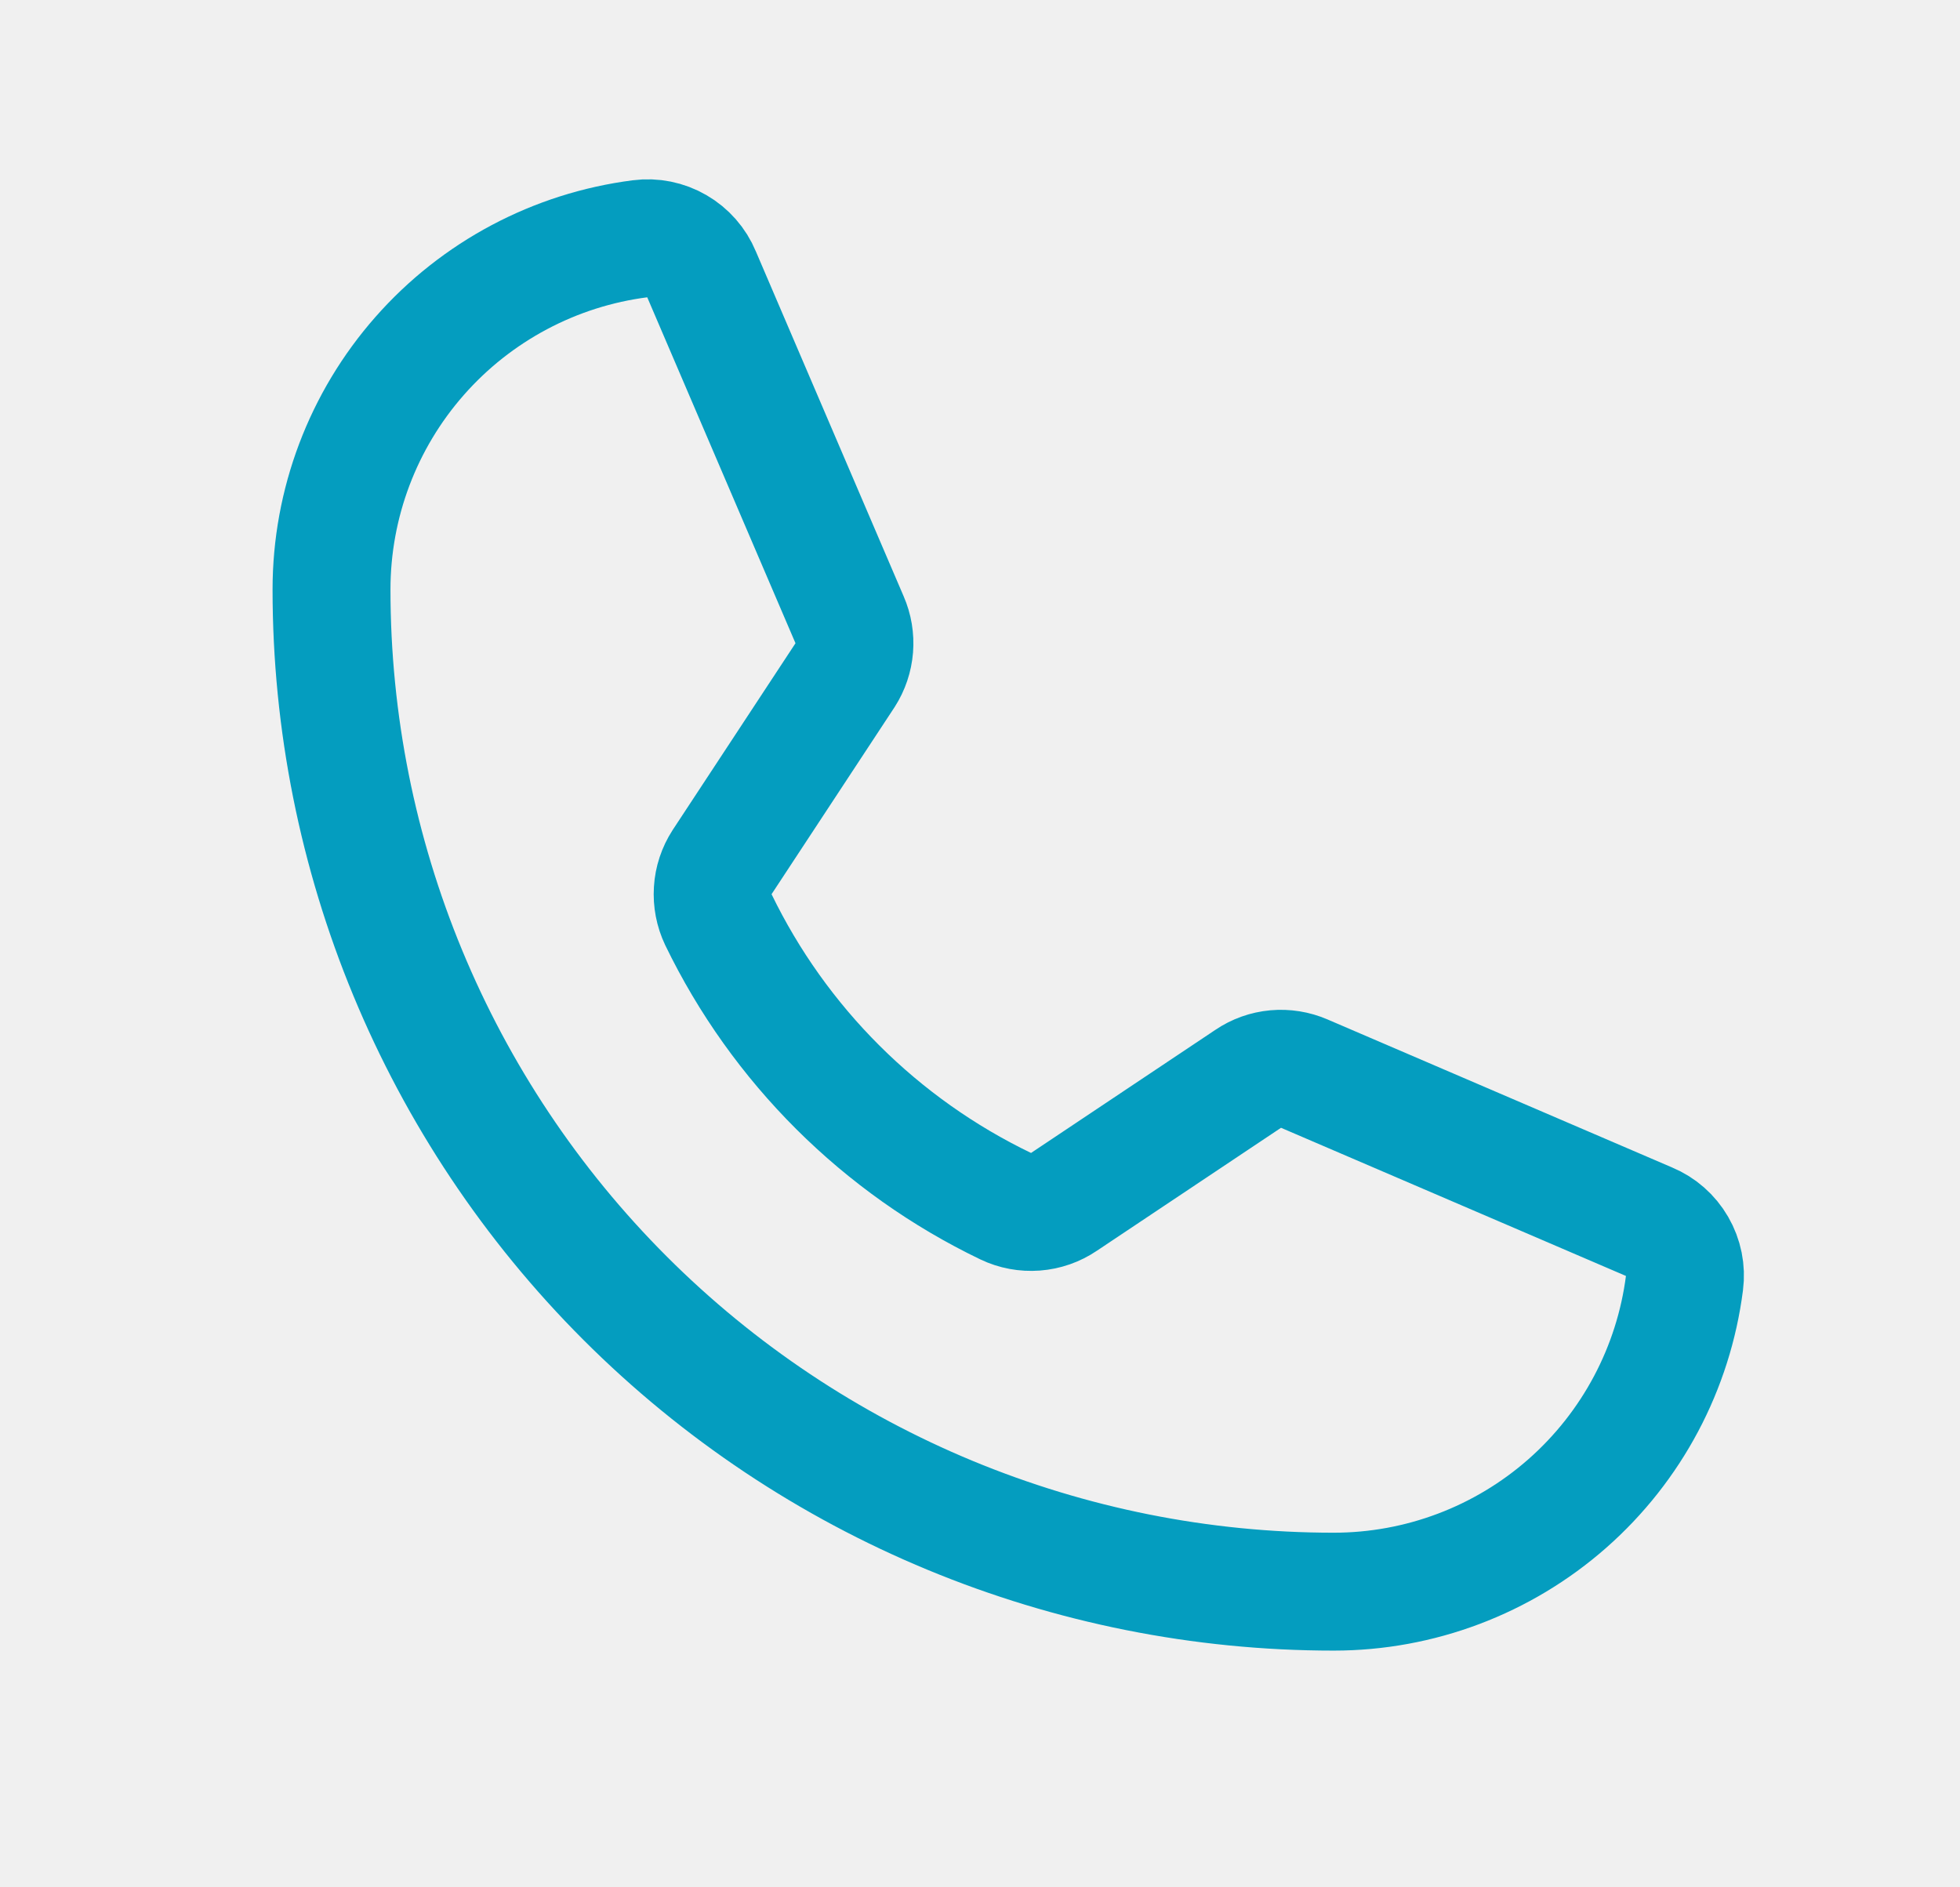
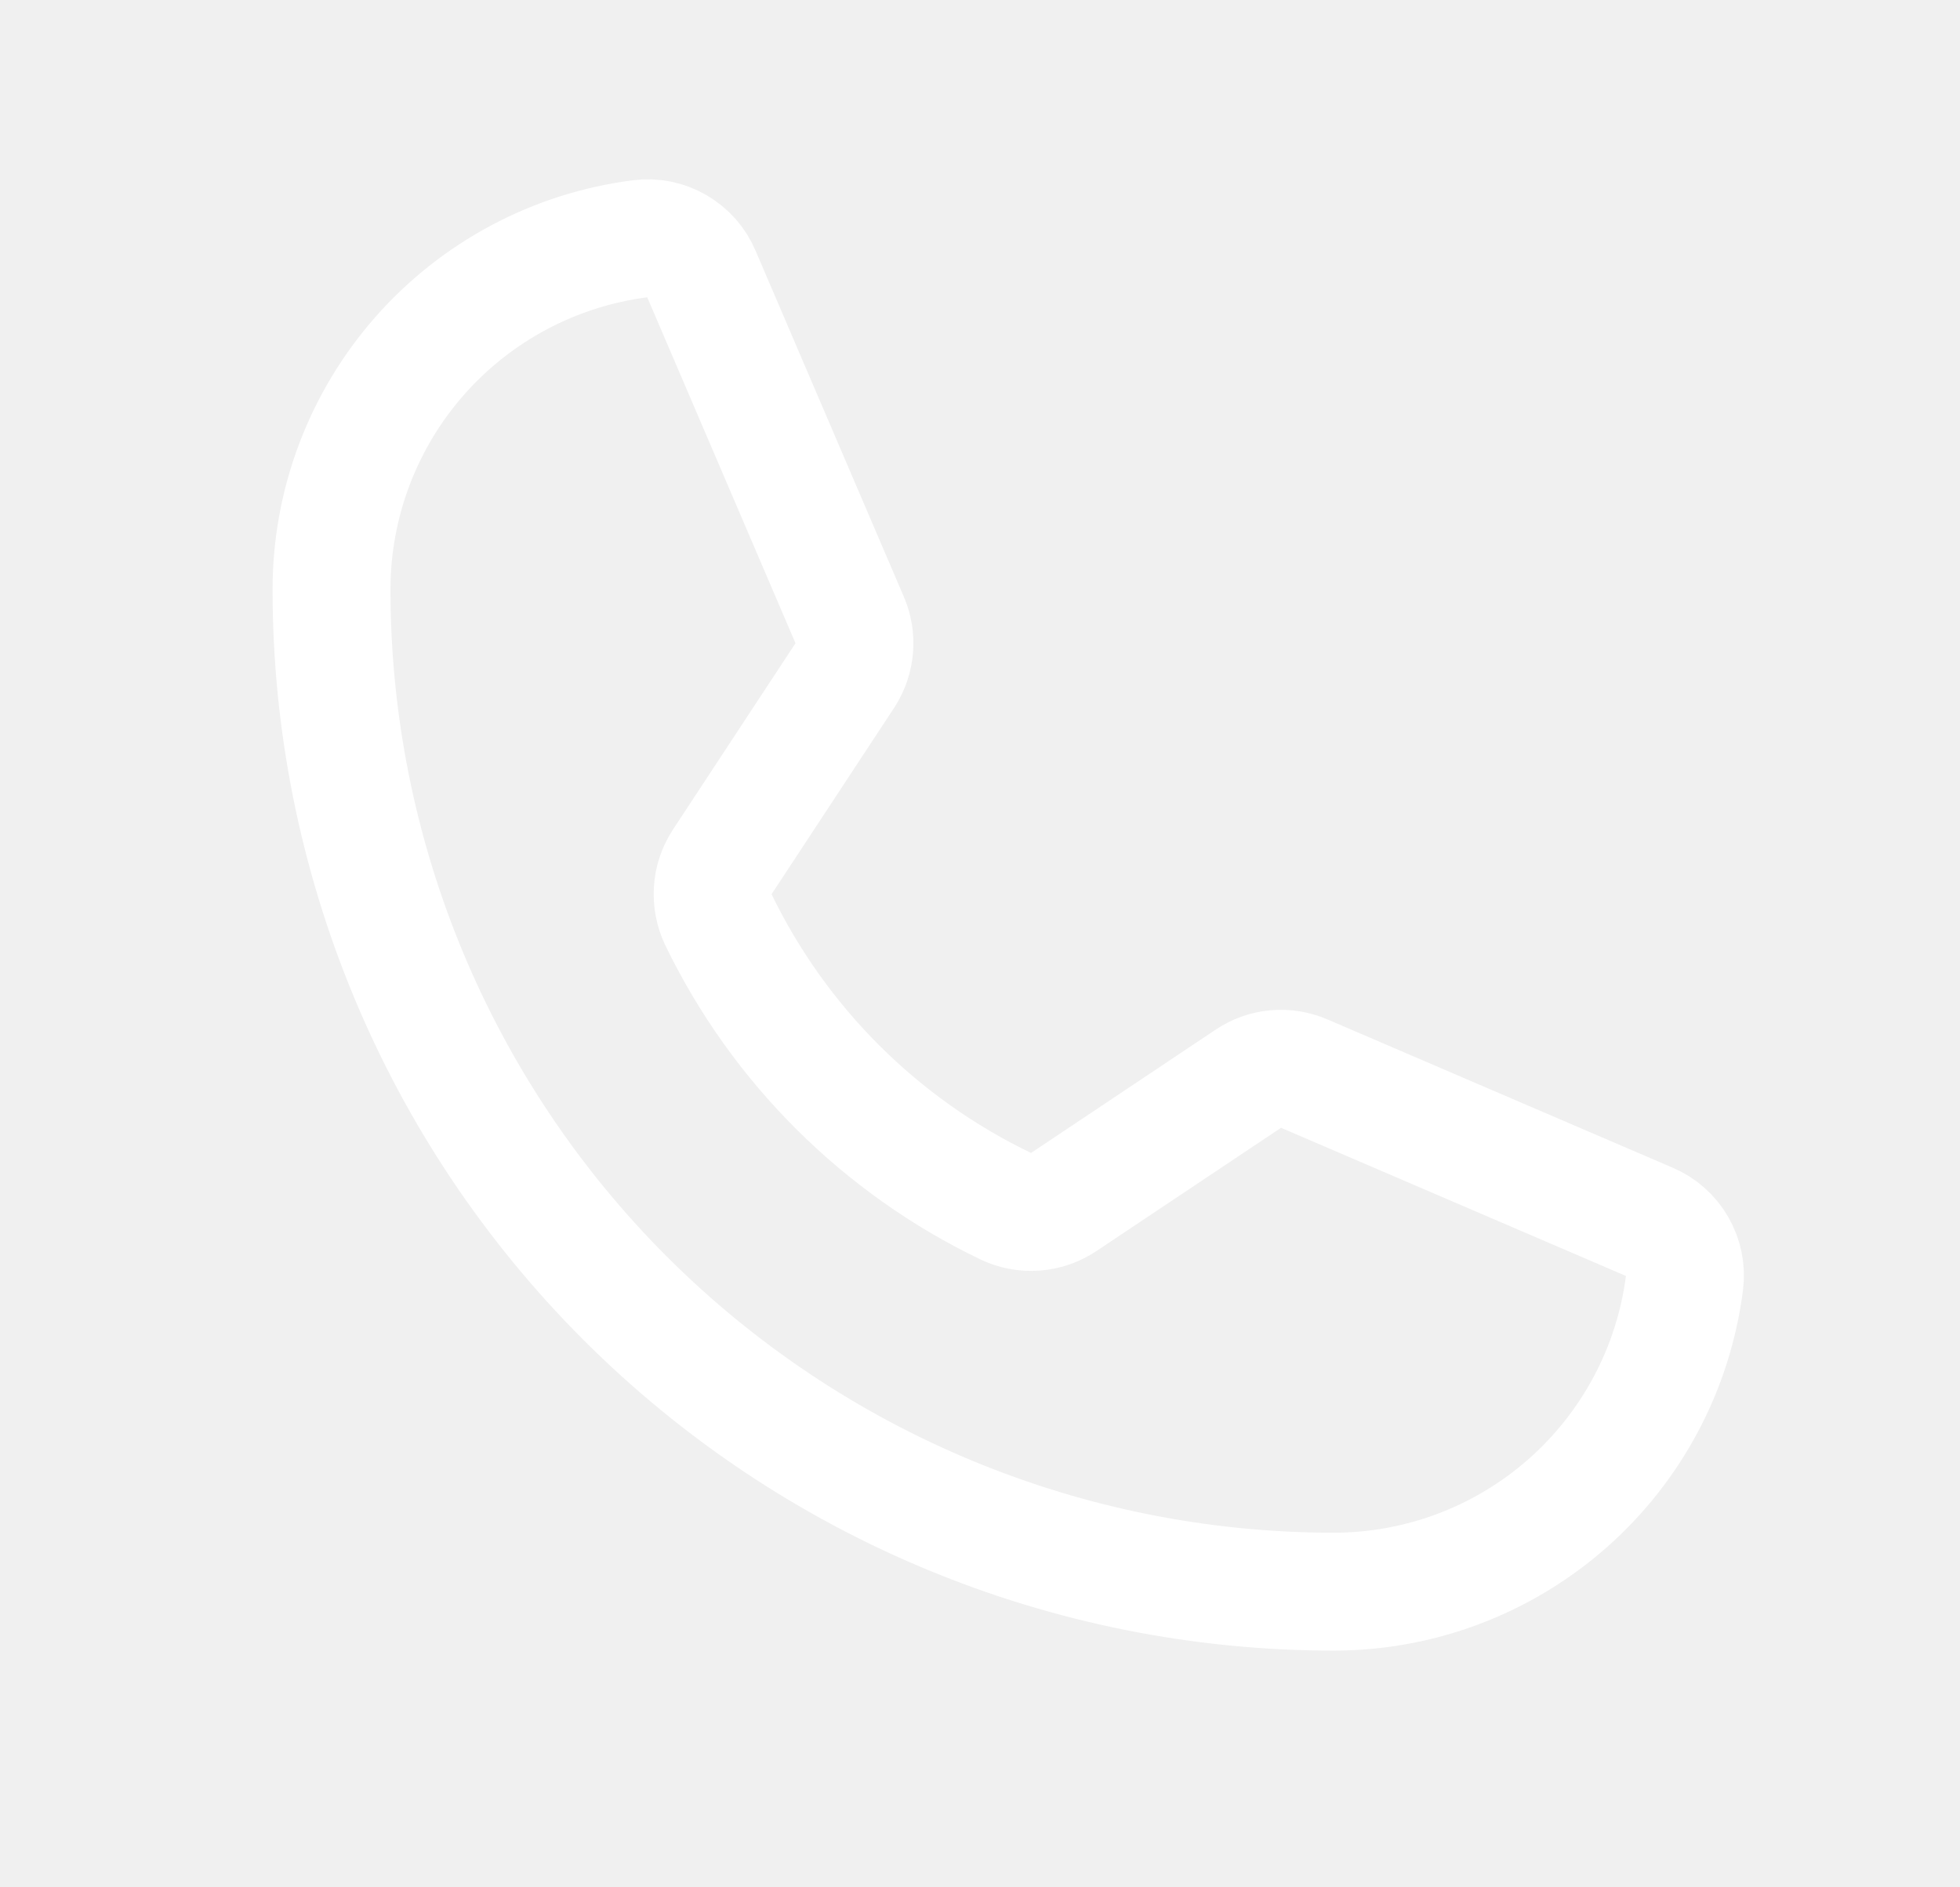
<svg xmlns="http://www.w3.org/2000/svg" width="80" height="77" viewBox="0 0 32 32" fill="none">
-   <path d="M11.562 15.6C12.591 17.725 14.31 19.439 16.438 20.462C16.594 20.537 16.768 20.569 16.941 20.556C17.114 20.543 17.281 20.485 17.425 20.387L20.55 18.3C20.688 18.206 20.848 18.149 21.014 18.134C21.18 18.119 21.347 18.146 21.5 18.212L27.35 20.725C27.55 20.808 27.717 20.955 27.825 21.142C27.934 21.33 27.978 21.548 27.95 21.762C27.765 23.21 27.058 24.54 25.963 25.504C24.868 26.468 23.459 27 22 27C17.491 27 13.167 25.209 9.979 22.021C6.791 18.833 5 14.509 5 10C5 8.541 5.532 7.132 6.496 6.037C7.46 4.942 8.79 4.235 10.238 4.05C10.452 4.022 10.67 4.066 10.858 4.175C11.045 4.283 11.192 4.45 11.275 4.65L13.787 10.512C13.853 10.663 13.88 10.827 13.867 10.991C13.854 11.154 13.801 11.312 13.713 11.45L11.625 14.625C11.532 14.769 11.477 14.934 11.467 15.104C11.456 15.275 11.489 15.446 11.562 15.6V15.6Z" stroke="#049dbf" stroke-width="2" stroke-linecap="round" stroke-linejoin="round" />
+   <path d="M11.562 15.6C12.591 17.725 14.31 19.439 16.438 20.462C16.594 20.537 16.768 20.569 16.941 20.556C17.114 20.543 17.281 20.485 17.425 20.387L20.55 18.3C20.688 18.206 20.848 18.149 21.014 18.134C21.18 18.119 21.347 18.146 21.5 18.212L27.35 20.725C27.55 20.808 27.717 20.955 27.825 21.142C27.934 21.33 27.978 21.548 27.95 21.762C27.765 23.21 27.058 24.54 25.963 25.504C24.868 26.468 23.459 27 22 27C17.491 27 13.167 25.209 9.979 22.021C6.791 18.833 5 14.509 5 10C5 8.541 5.532 7.132 6.496 6.037C7.46 4.942 8.79 4.235 10.238 4.05C10.452 4.022 10.67 4.066 10.858 4.175C11.045 4.283 11.192 4.45 11.275 4.65L13.787 10.512C13.853 10.663 13.88 10.827 13.867 10.991C13.854 11.154 13.801 11.312 13.713 11.45L11.625 14.625C11.532 14.769 11.477 14.934 11.467 15.104C11.456 15.275 11.489 15.446 11.562 15.6V15.6Z" stroke="#fff" stroke-width="2" stroke-linecap="round" stroke-linejoin="round" />
</svg>
